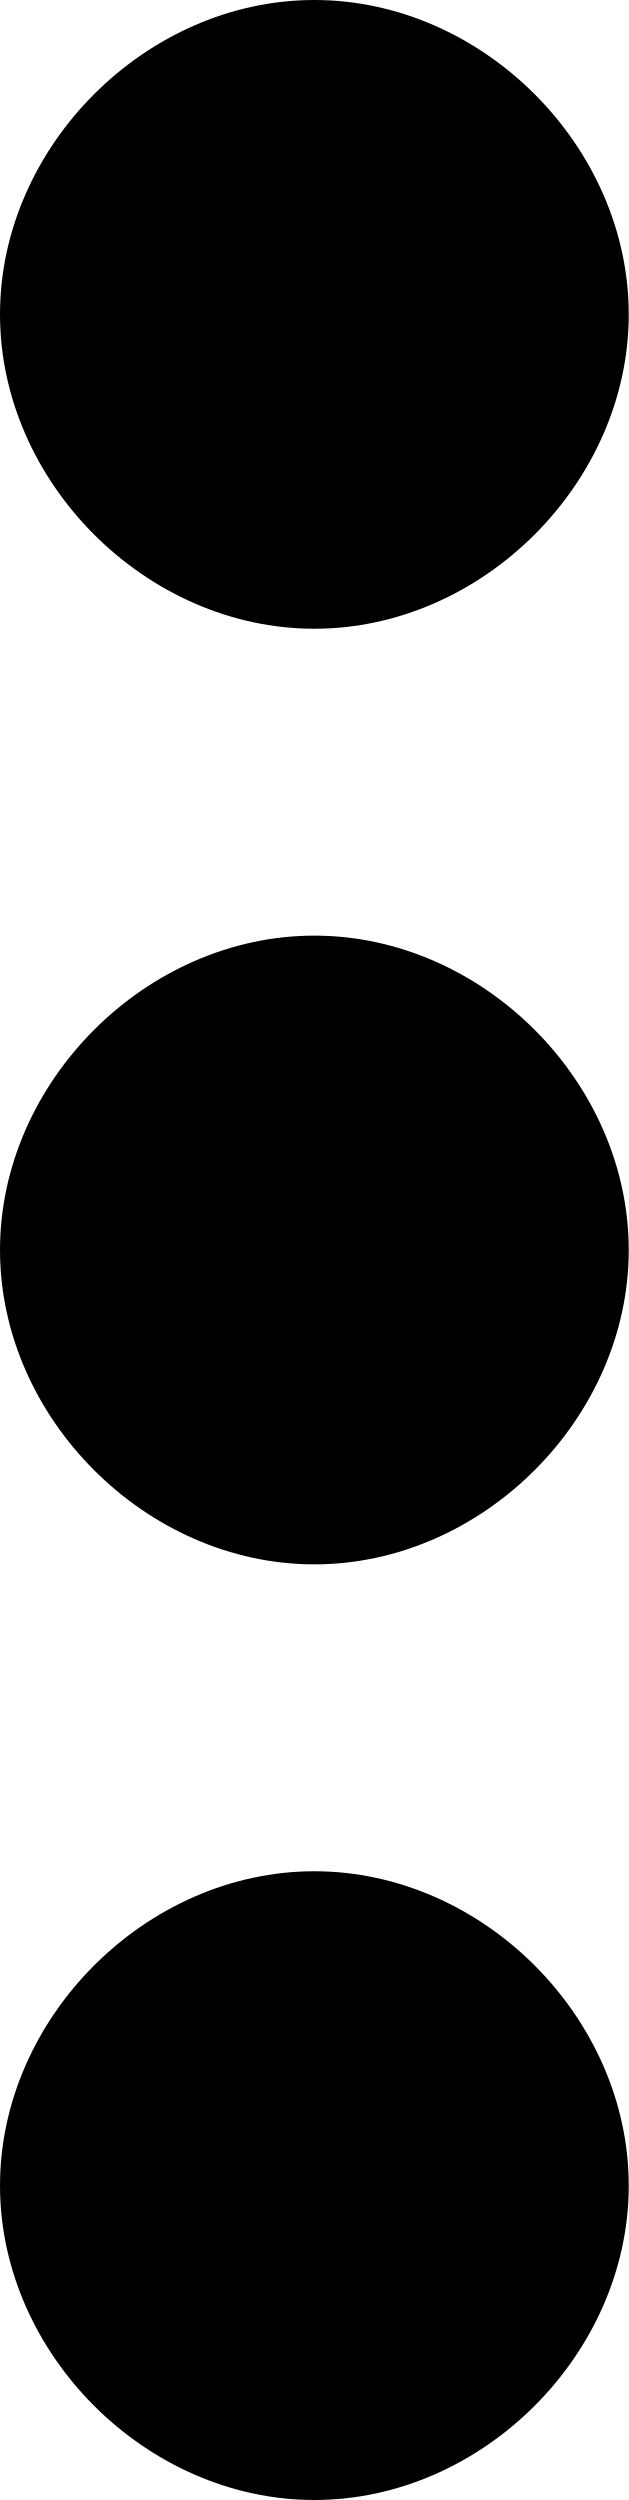
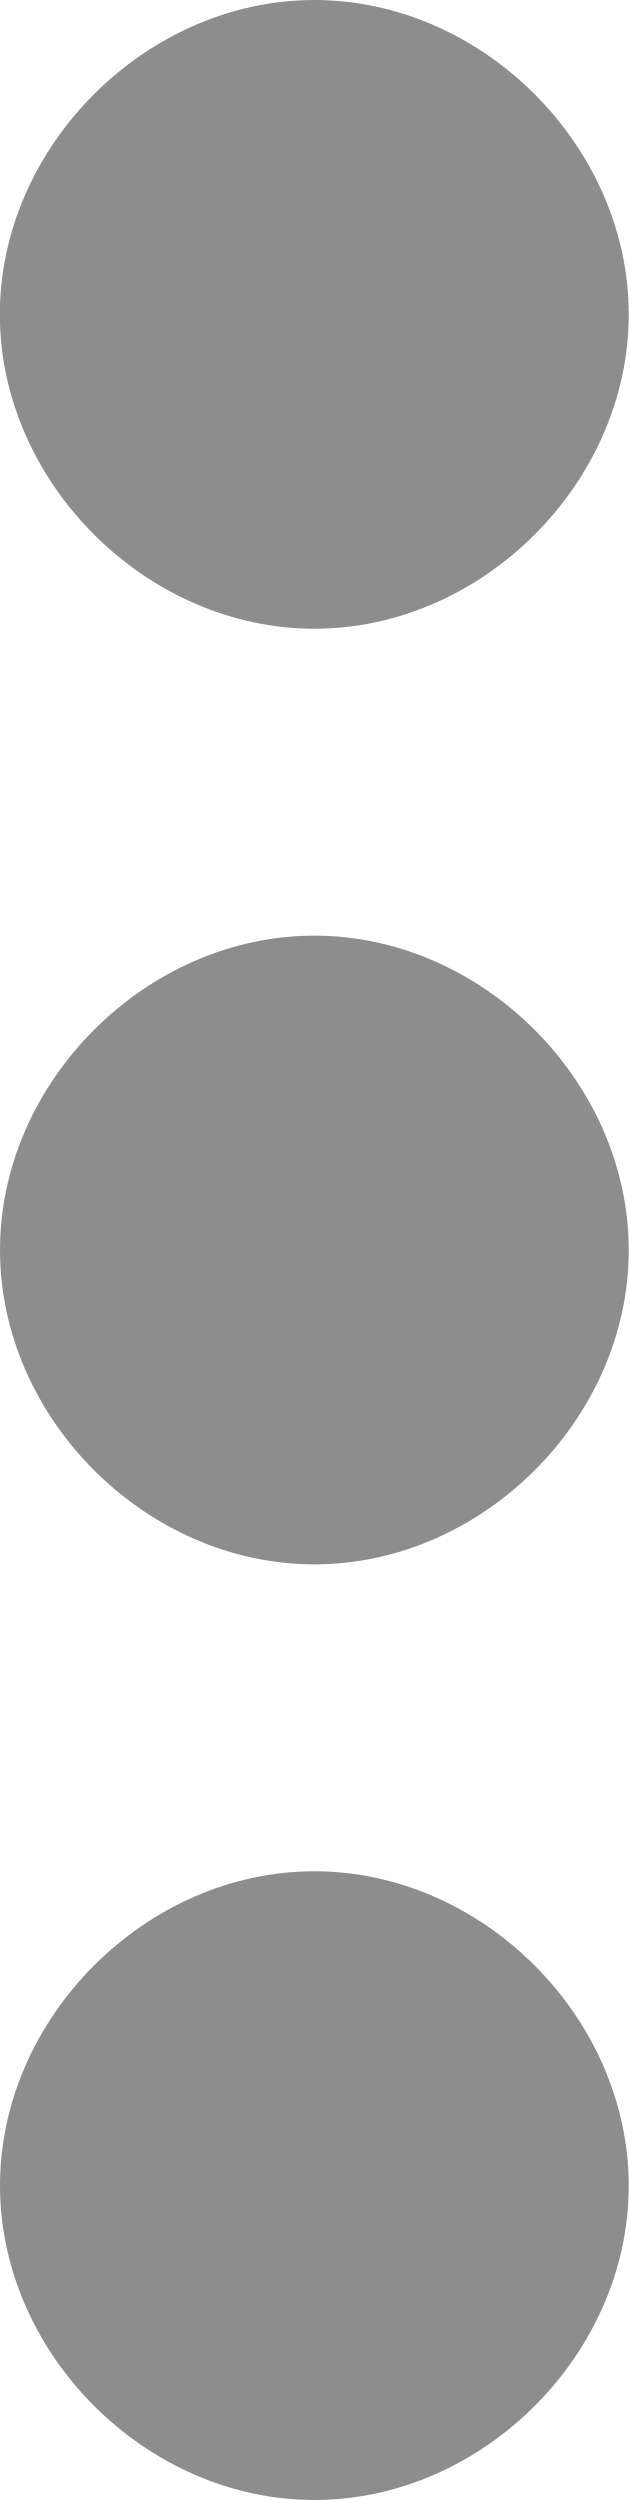
<svg xmlns="http://www.w3.org/2000/svg" version="1.1" id="Ebene_1" x="0px" y="0px" width="4.032px" height="16.032px" viewBox="9.984 3.984 4.032 16.032" enable-background="new 9.984 3.984 4.032 16.032" xml:space="preserve">
-   <path d="M12,15.984c1.078,0,2.016,0.938,2.016,2.016S13.078,20.016,12,20.016S9.984,19.078,9.984,18S10.922,15.984,12,15.984z   M12,9.984c1.078,0,2.016,0.938,2.016,2.016S13.078,14.016,12,14.016S9.984,13.078,9.984,12S10.922,9.984,12,9.984z M12,8.016  c-1.078,0-2.016-0.938-2.016-2.016S10.922,3.984,12,3.984S14.016,4.922,14.016,6S13.078,8.016,12,8.016z" />
+   <path fill="#8D8D8D" d="M12,15.984c1.078,0,2.016,0.938,2.016,2.017S13.079,20.016,12,20.016S9.984,19.079,9.984,18  S10.922,15.984,12,15.984z M12,9.984c1.078,0,2.016,0.938,2.016,2.017S13.079,14.016,12,14.016S9.984,13.079,9.984,12  S10.922,9.984,12,9.984z M12,8.016c-1.078,0-2.017-0.938-2.017-2.016S10.922,3.984,12,3.984S14.016,4.922,14.016,6  S13.079,8.016,12,8.016z" />
</svg>
